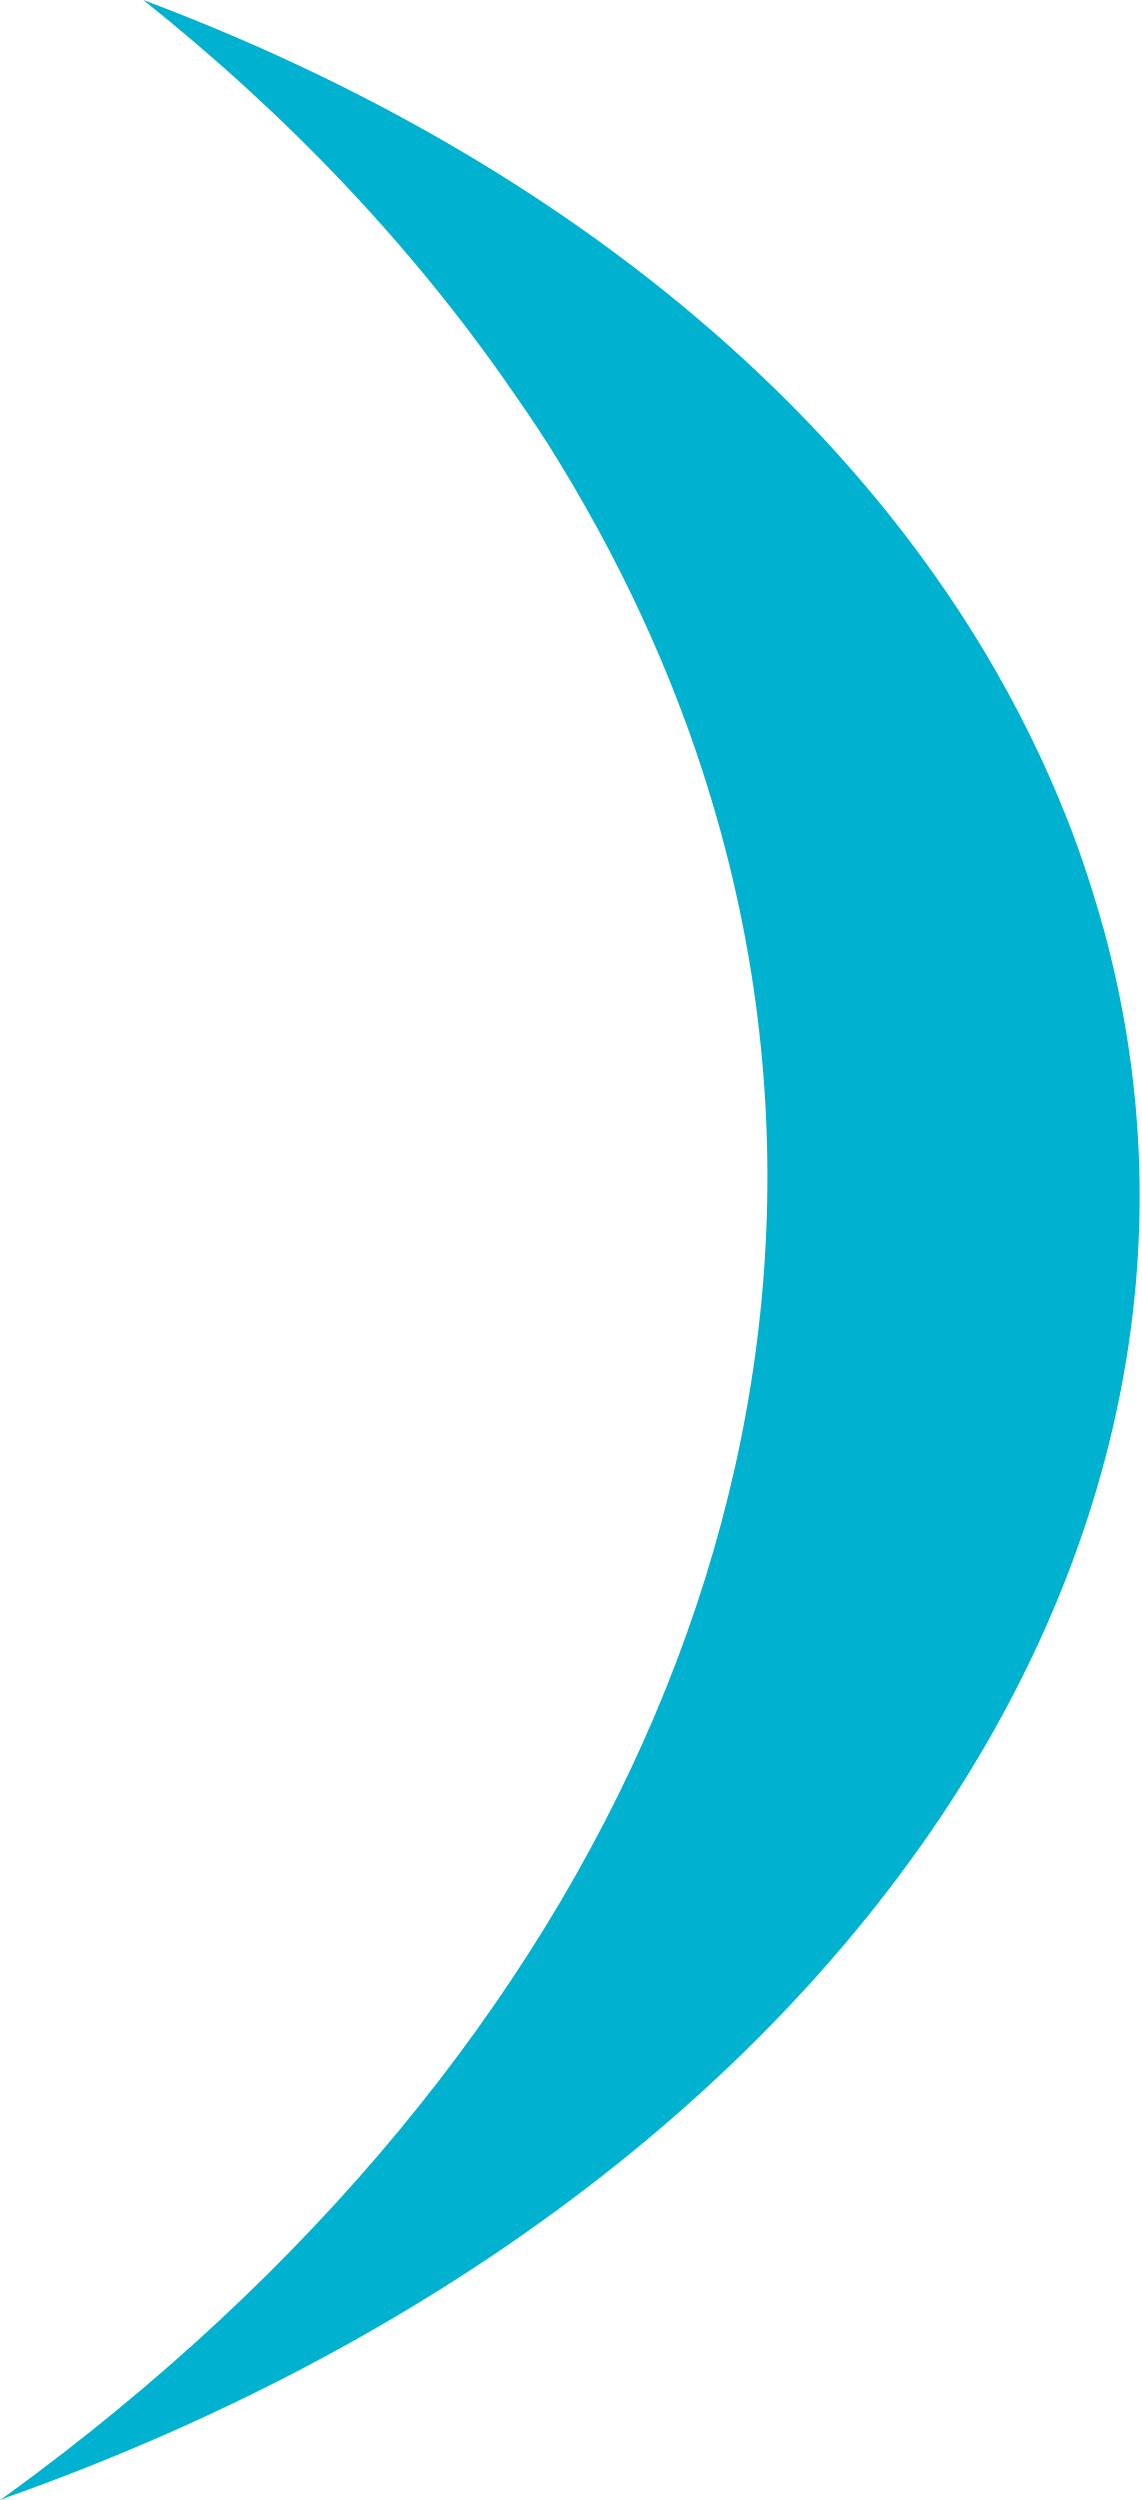
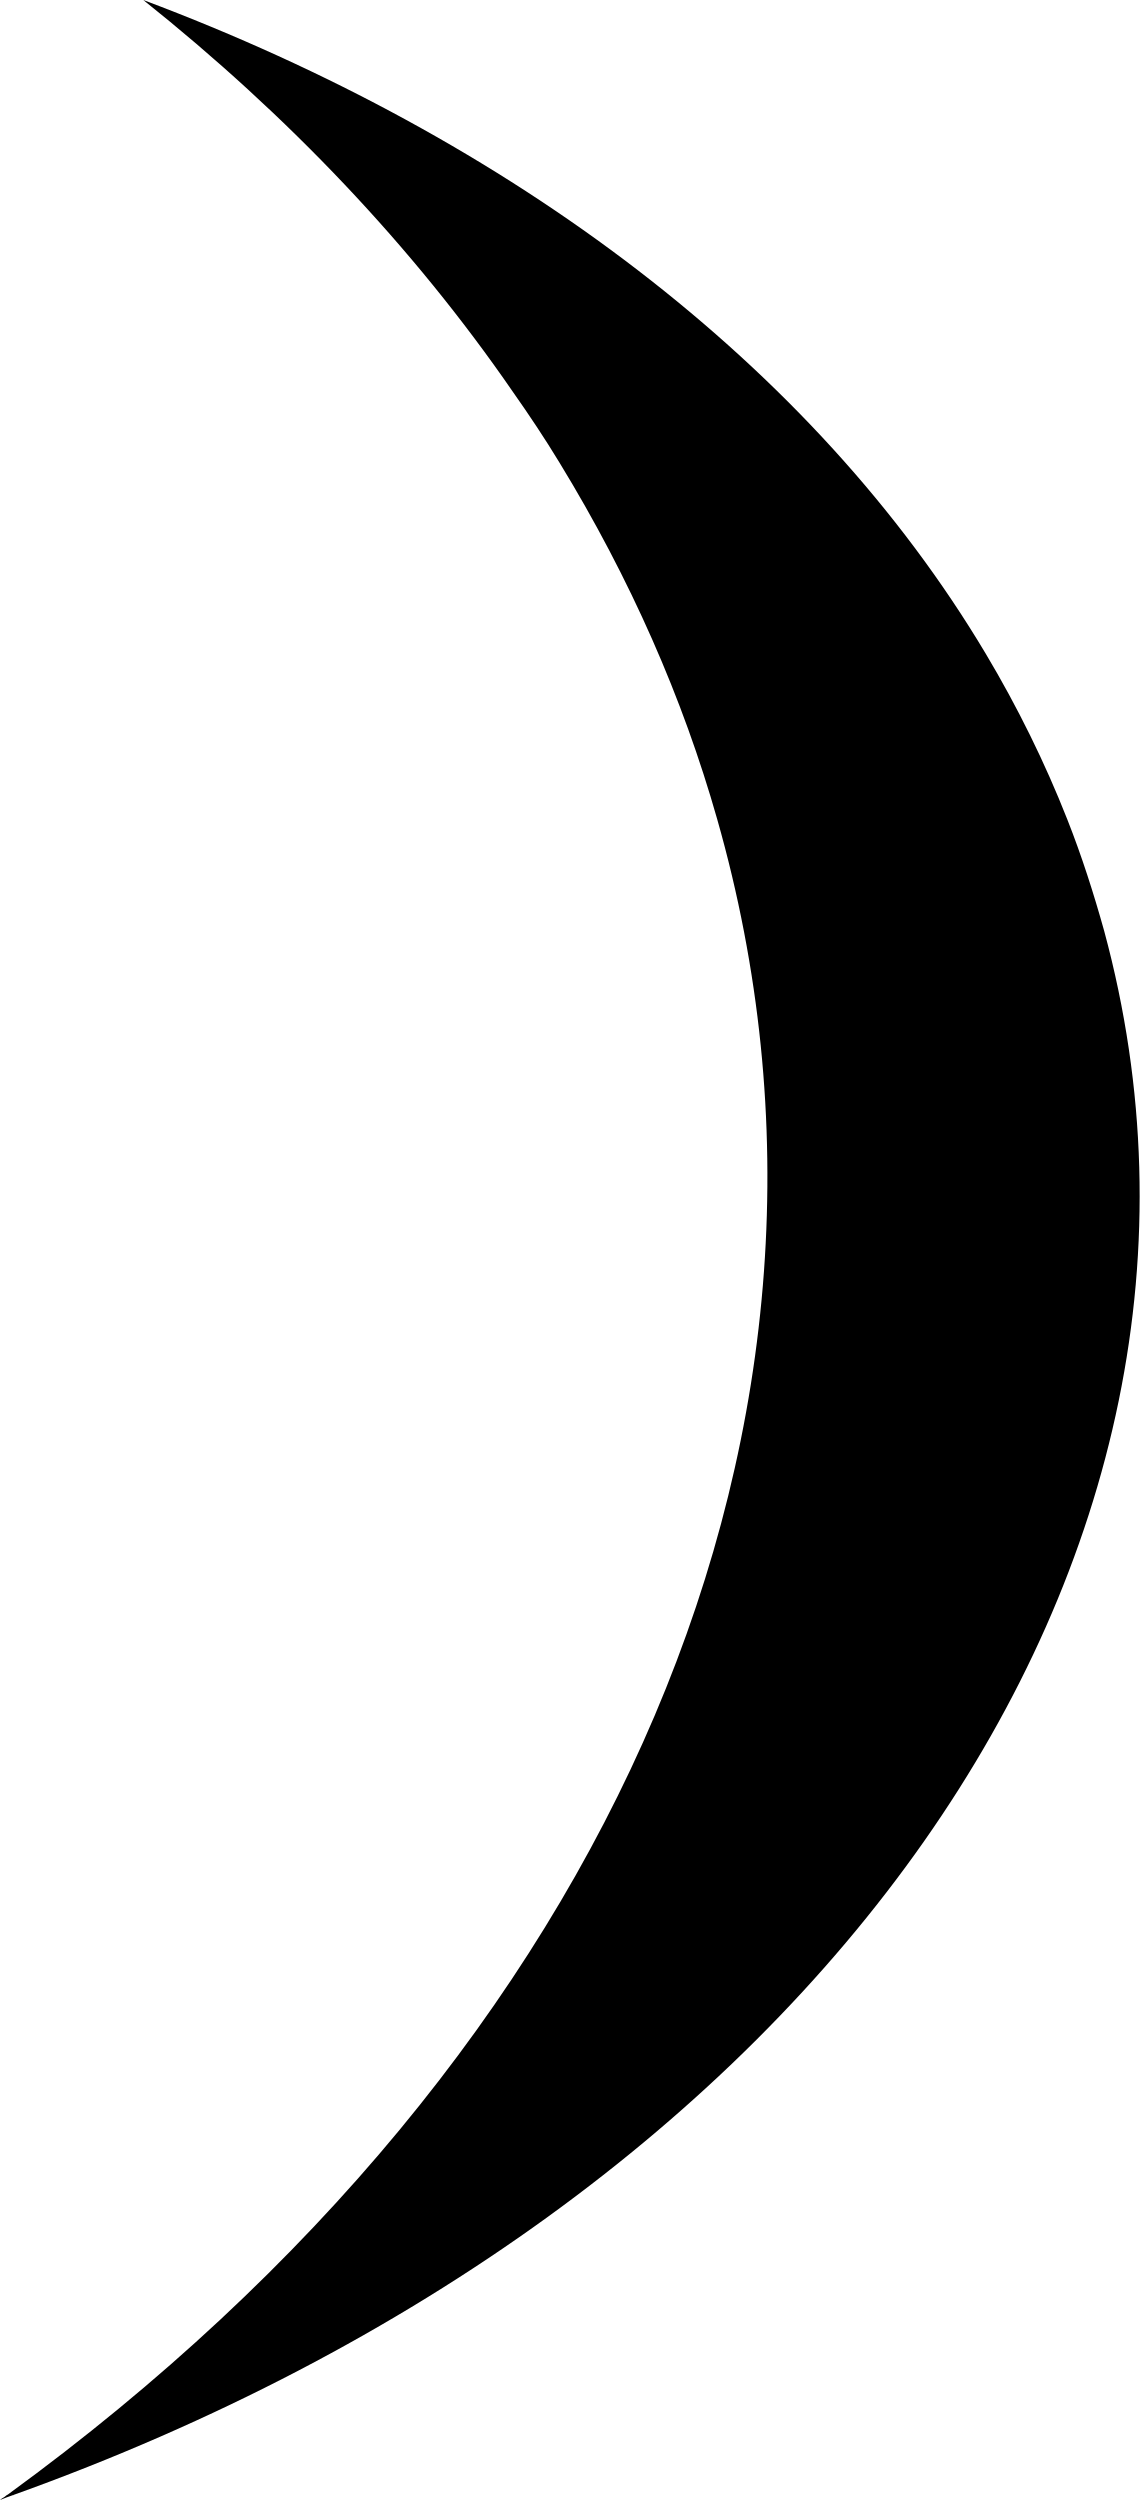
<svg xmlns="http://www.w3.org/2000/svg" version="1.1" id="Capa_1" x="0px" y="0px" viewBox="0 0 133 291.4" style="enable-background:new 0 0 133 291.4;" xml:space="preserve">
-   <style type="text/css">
- 	.st0{fill:#007AAA;}
- 	.st1{fill:#0097C0;}
- 	.st2{fill:#00B2D0;}
- 	.st3{fill:#67C7DD;}
- 	.st4{fill:#B5E0ED;}
- </style>
  <g id="ala2">
    <path class="st2" d="M1.6,290.8C1.6,290.9,1.5,290.9,1.6,290.8C1,291,0.5,291.2,0,291.4c0.2-0.2,0.5-0.3,0.7-0.5   c0.1-0.1,0.2-0.1,0.3-0.2c70.8-51.6,102.5-125.3,82.6-195.2c-4-14.1-10.1-28-18.4-41.6c-1.7-2.8-3.5-5.5-5.4-8.2   C48.1,28.7,33.5,13.4,16.7,0c42.9,16.1,78.1,42.5,98.2,76.2c3.7,6.2,6.9,12.7,9.5,19.3c1.7,4.3,3.1,8.7,4.3,13   C148.6,182,95.2,257.2,1.6,290.8z" />
  </g>
</svg>
